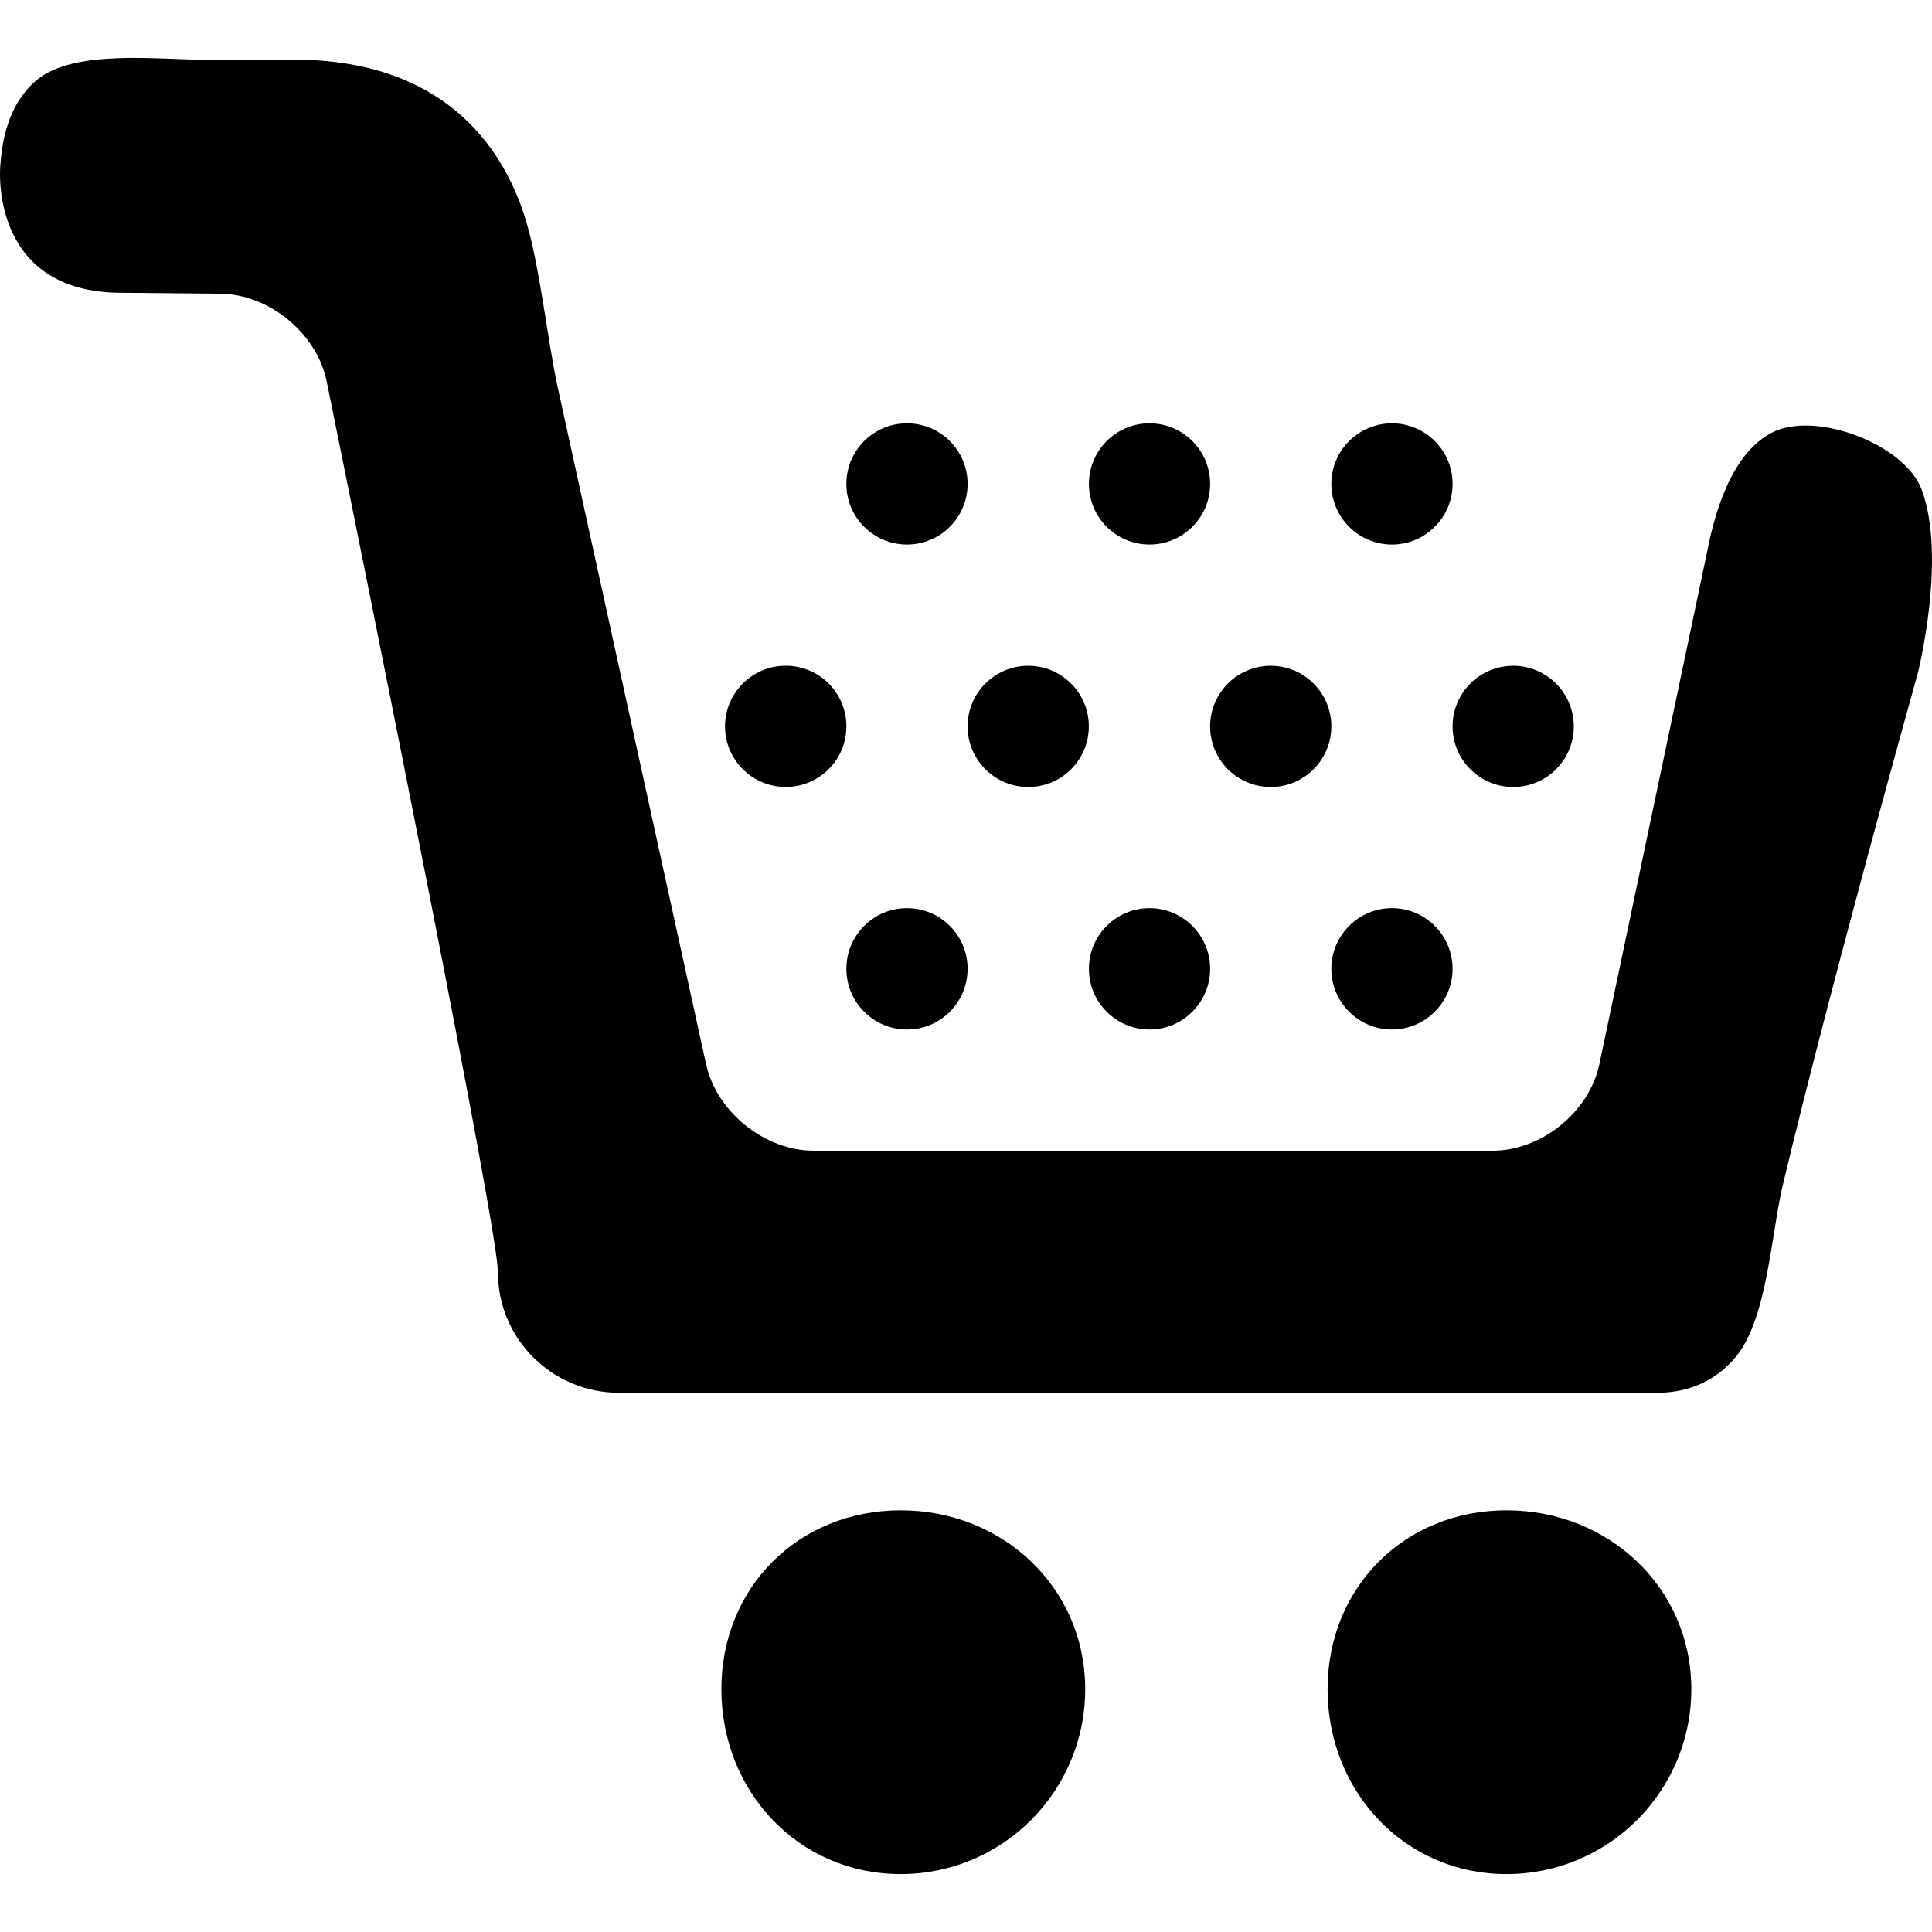
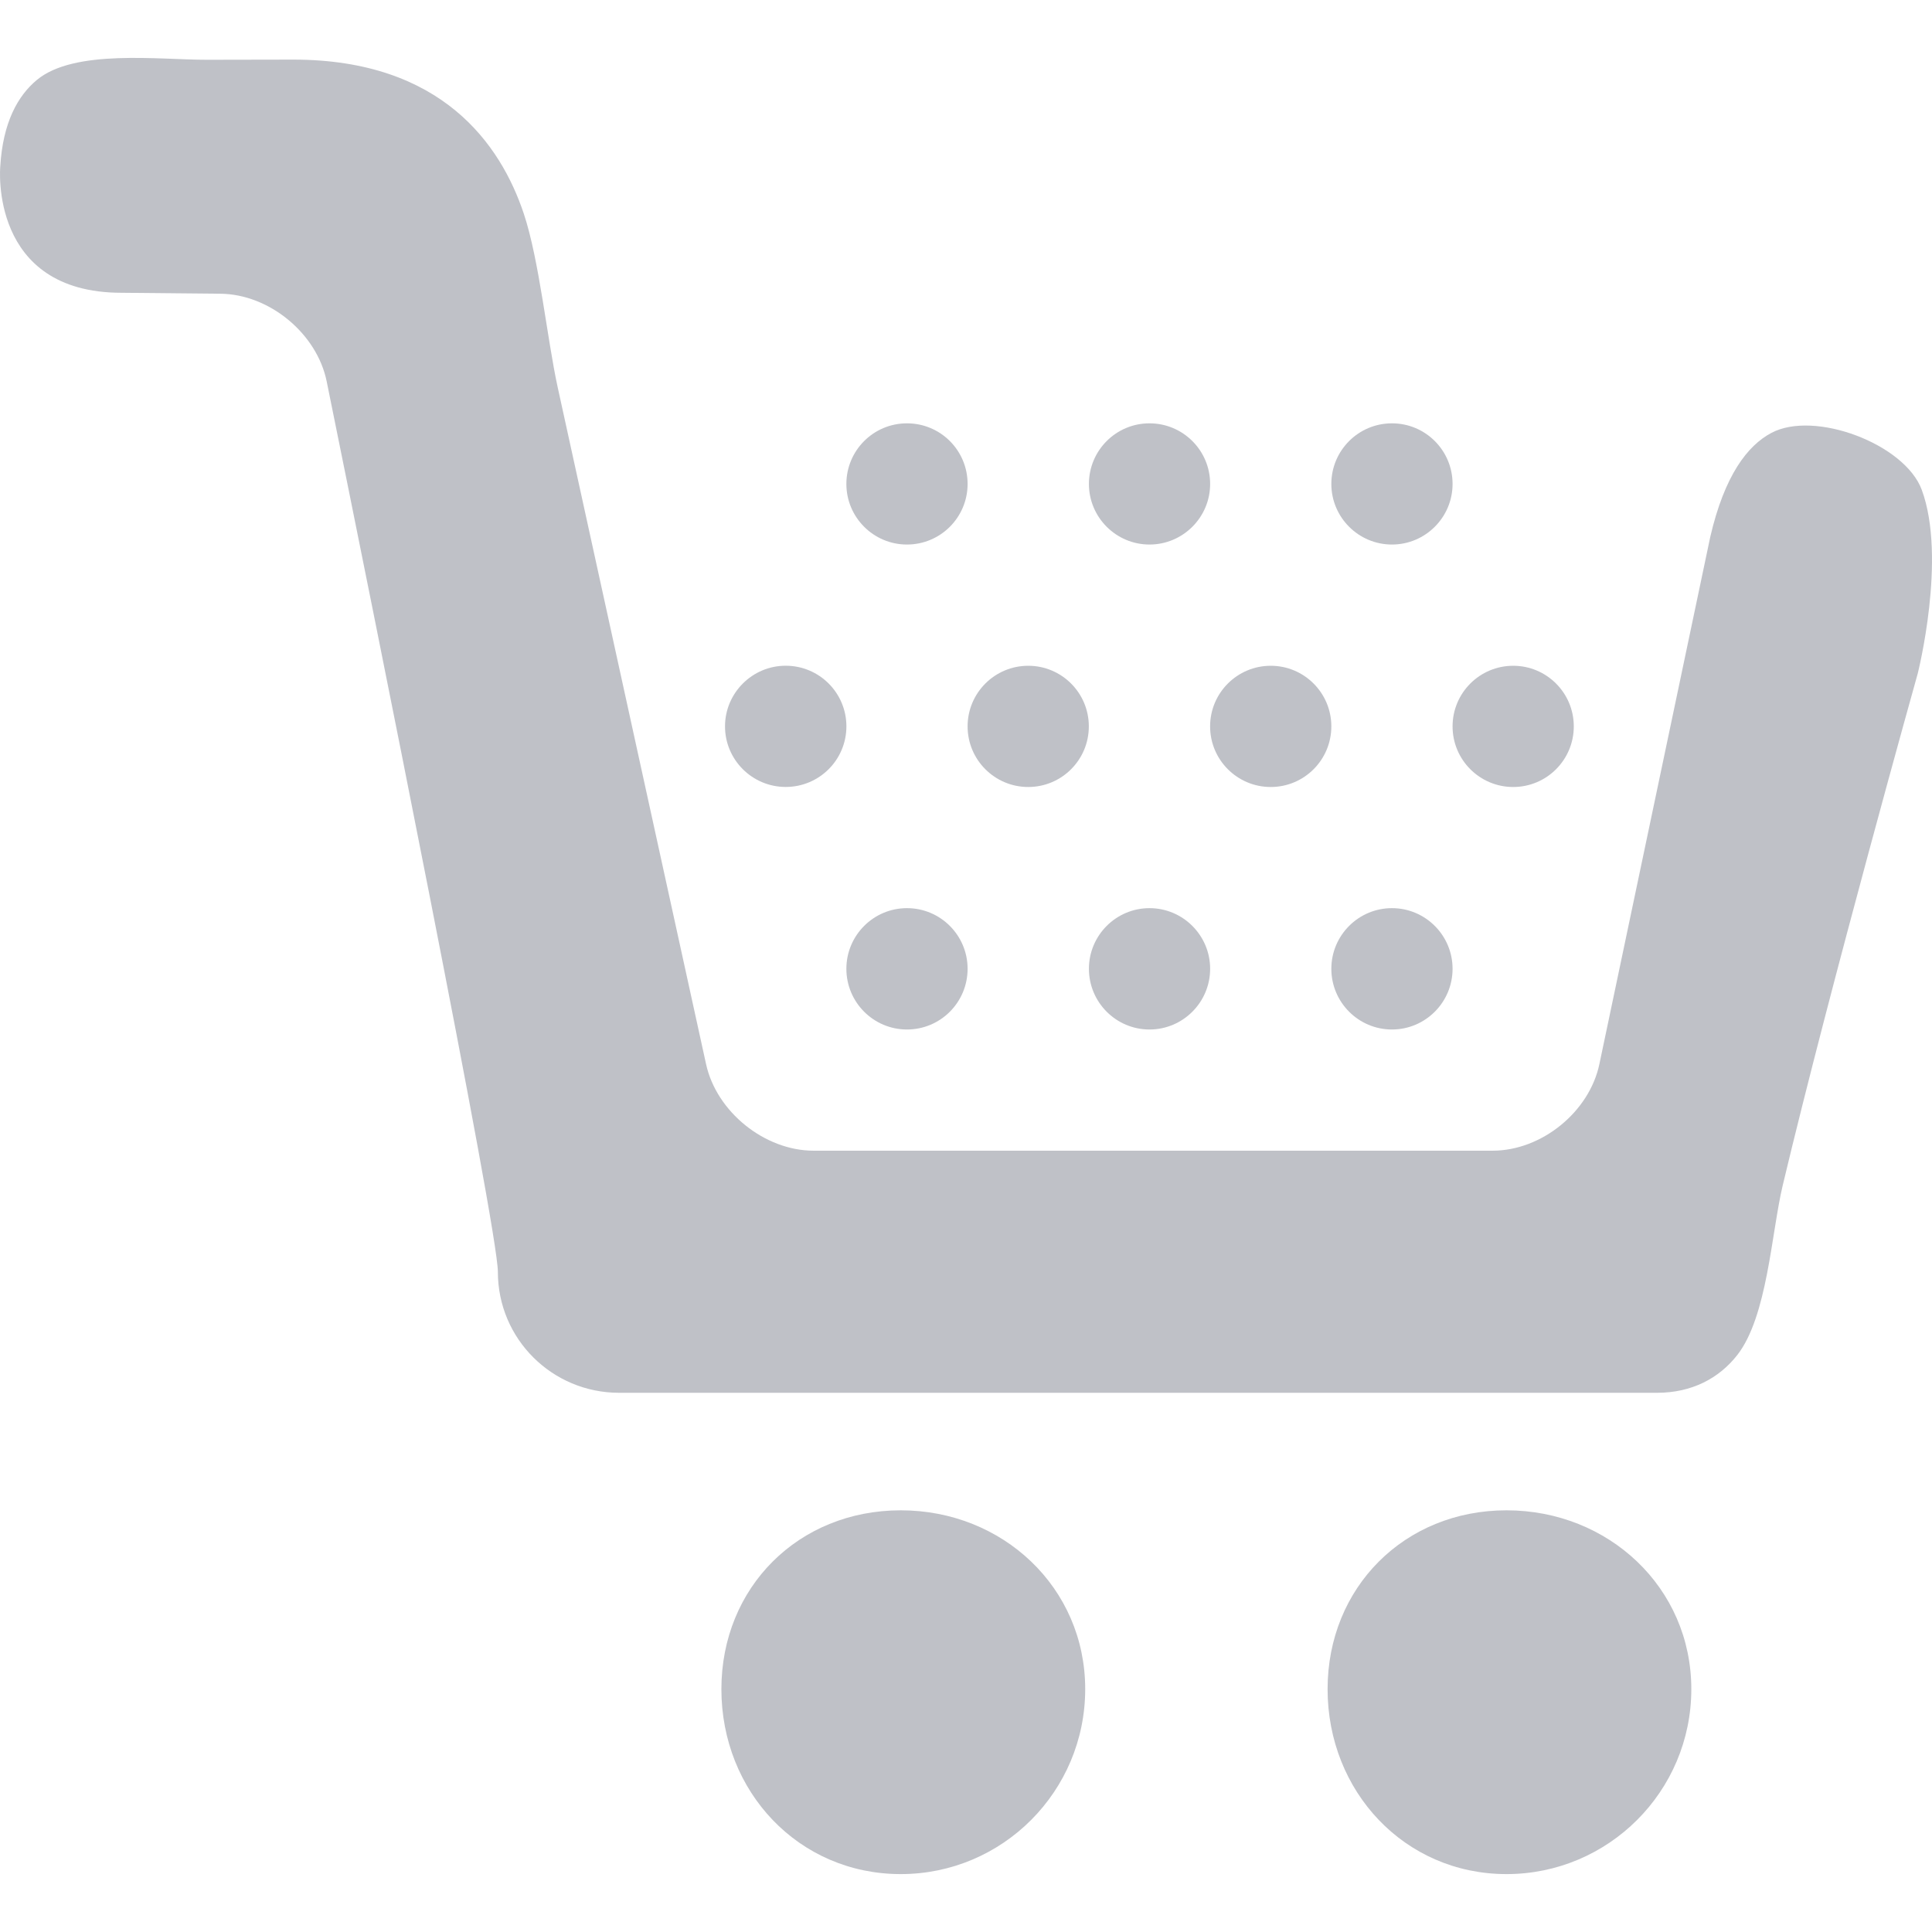
- <svg xmlns="http://www.w3.org/2000/svg" version="1.1" id="Capa_1" x="0px" y="0px" viewBox="0 0 287.755 287.755" style="enable-background:new 0 0 287.755 287.755;" xml:space="preserve">
+ <svg xmlns="http://www.w3.org/2000/svg" version="1.1" id="Capa_1" x="0px" y="0px" viewBox="0 0 287.755 287.755" style="fill:#bfc1c7;" xml:space="preserve">
  <g>
    <path d="M134.16,279.13c-15.24,0-26.715-12.31-26.715-27.544c0-15.162,11.475-26.638,26.715-26.638   c15.162,0,27.472,11.476,27.472,26.638C161.626,266.821,149.316,279.13,134.16,279.13z" />
    <path d="M265.515,176.575c-1.682,7.085-2.275,19.503-6.762,25.244c-2.708,3.465-6.773,5.626-11.943,5.626H92.21   c-9.962,0-18.056-8.022-18.056-18.003c0-6.461-18.507-98.199-25.497-132.633c-1.453-7.146-8.551-12.995-15.834-13.061   l-14.711-0.141c-19.786,0-18.075-18.774-18.075-18.774c0.384-6.626,2.642-10.581,5.434-12.911   c5.597-4.668,18.231-3.008,25.347-3.02l12.874-0.024c22.146,0,30.883,12.661,34.317,22.929c2.312,6.917,3.495,18.735,5.05,25.857   l22.104,100.829c1.561,7.122,8.737,12.893,16.021,12.893H222.31c7.29,0,14.412-5.771,15.907-12.91l16.507-78.486   c2.132-9.217,5.566-13.627,9.086-15.501c6.425-3.444,19.882,1.63,22.416,8.455c3.759,10.157-0.595,27.37-0.595,27.37   S272.691,146.484,265.515,176.575z" />
    <path d="M224.382,279.13c-15.18,0-26.649-12.31-26.649-27.544c0-15.162,11.47-26.638,26.649-26.638   c15.162,0,27.525,11.476,27.525,26.638C251.908,266.821,239.544,279.13,224.382,279.13z" />
    <path d="M135.085,153.335c-4.984,0-9.025-4.053-9.025-9.043c0-4.978,4.042-9.031,9.025-9.031c4.996,0,9.031,4.053,9.031,9.031   C144.116,149.283,140.087,153.335,135.085,153.335z" />
    <path d="M171.209,153.335c-4.983,0-9.024-4.053-9.024-9.043c0-4.978,4.041-9.031,9.024-9.031c4.979,0,9.031,4.053,9.031,9.031   C180.241,149.283,176.188,153.335,171.209,153.335z" />
    <path d="M207.323,153.335c-4.99,0-9.031-4.053-9.031-9.043c0-4.978,4.041-9.031,9.031-9.031c4.978,0,9.025,4.053,9.025,9.031   C216.348,149.283,212.3,153.335,207.323,153.335z" />
    <path d="M117.022,117.21c-4.972,0-9.037-4.035-9.037-9.021c0-4.981,4.065-9.035,9.037-9.035c5.008,0,9.043,4.053,9.043,9.035   C126.06,113.175,122.024,117.21,117.022,117.21z" />
    <path d="M153.147,99.161c4.984,0,9.025,4.044,9.025,9.028c0,4.986-4.041,9.028-9.025,9.028c-4.989,0-9.031-4.042-9.031-9.028   C144.116,103.205,148.158,99.161,153.147,99.161z" />
    <path d="M189.266,99.161c4.984,0,9.025,4.044,9.025,9.028c0,4.986-4.041,9.028-9.025,9.028c-4.99,0-9.031-4.042-9.031-9.028   C180.235,103.205,184.276,99.161,189.266,99.161z" />
    <path d="M225.379,99.161c4.983,0,9.024,4.044,9.024,9.028c0,4.986-4.041,9.028-9.024,9.028c-4.99,0-9.031-4.042-9.031-9.028   C216.348,103.205,220.389,99.161,225.379,99.161z" />
    <path d="M207.323,81.104c-4.99,0-9.031-4.053-9.031-9.022c0-4.993,4.041-9.031,9.031-9.031c4.978,0,9.025,4.032,9.025,9.031   C216.348,77.051,212.3,81.104,207.323,81.104z" />
    <path d="M171.209,81.104c-4.983,0-9.024-4.053-9.024-9.022c0-4.993,4.041-9.031,9.024-9.031c4.979,0,9.031,4.032,9.031,9.031   C180.241,77.051,176.188,81.104,171.209,81.104z" />
    <path d="M135.085,81.104c-4.984,0-9.025-4.053-9.025-9.022c0-4.993,4.042-9.031,9.025-9.031c4.996,0,9.031,4.032,9.031,9.031   C144.116,77.051,140.087,81.104,135.085,81.104z" />
  </g>
  <g>
</g>
  <g>
</g>
  <g>
</g>
  <g>
</g>
  <g>
</g>
  <g>
</g>
  <g>
</g>
  <g>
</g>
  <g>
</g>
  <g>
</g>
  <g>
</g>
  <g>
</g>
  <g>
</g>
  <g>
</g>
  <g>
</g>
</svg>
